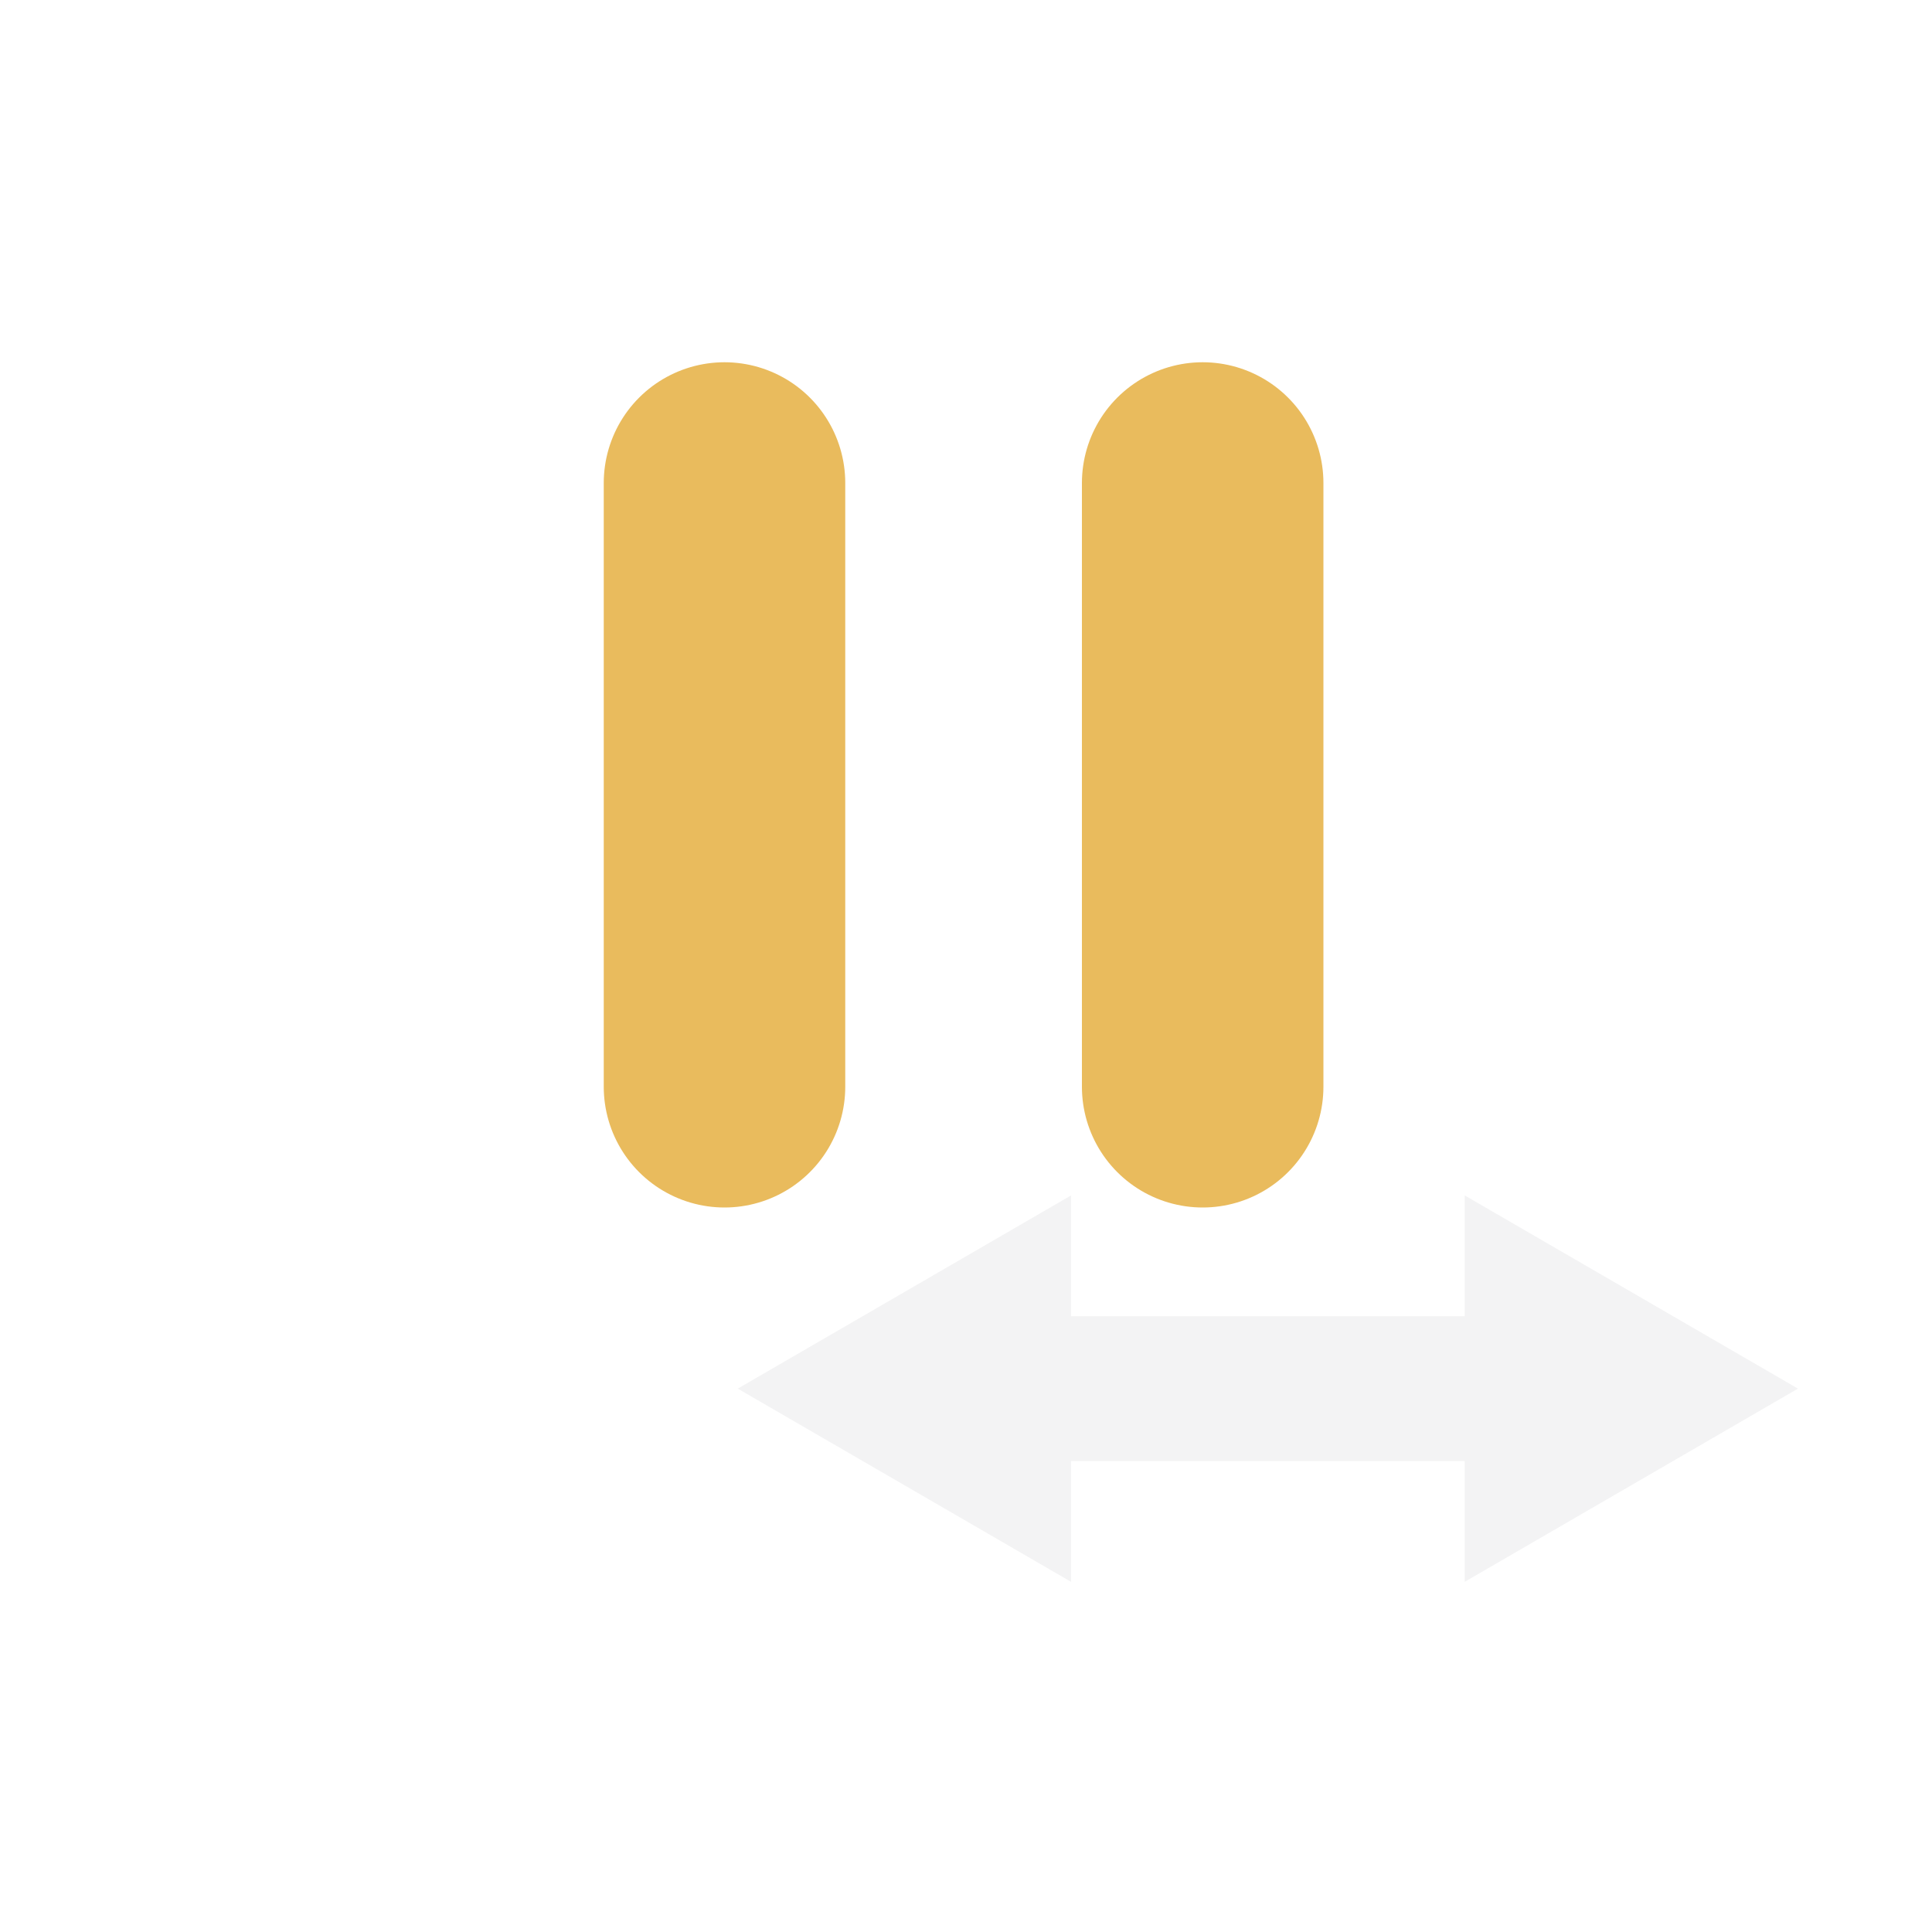
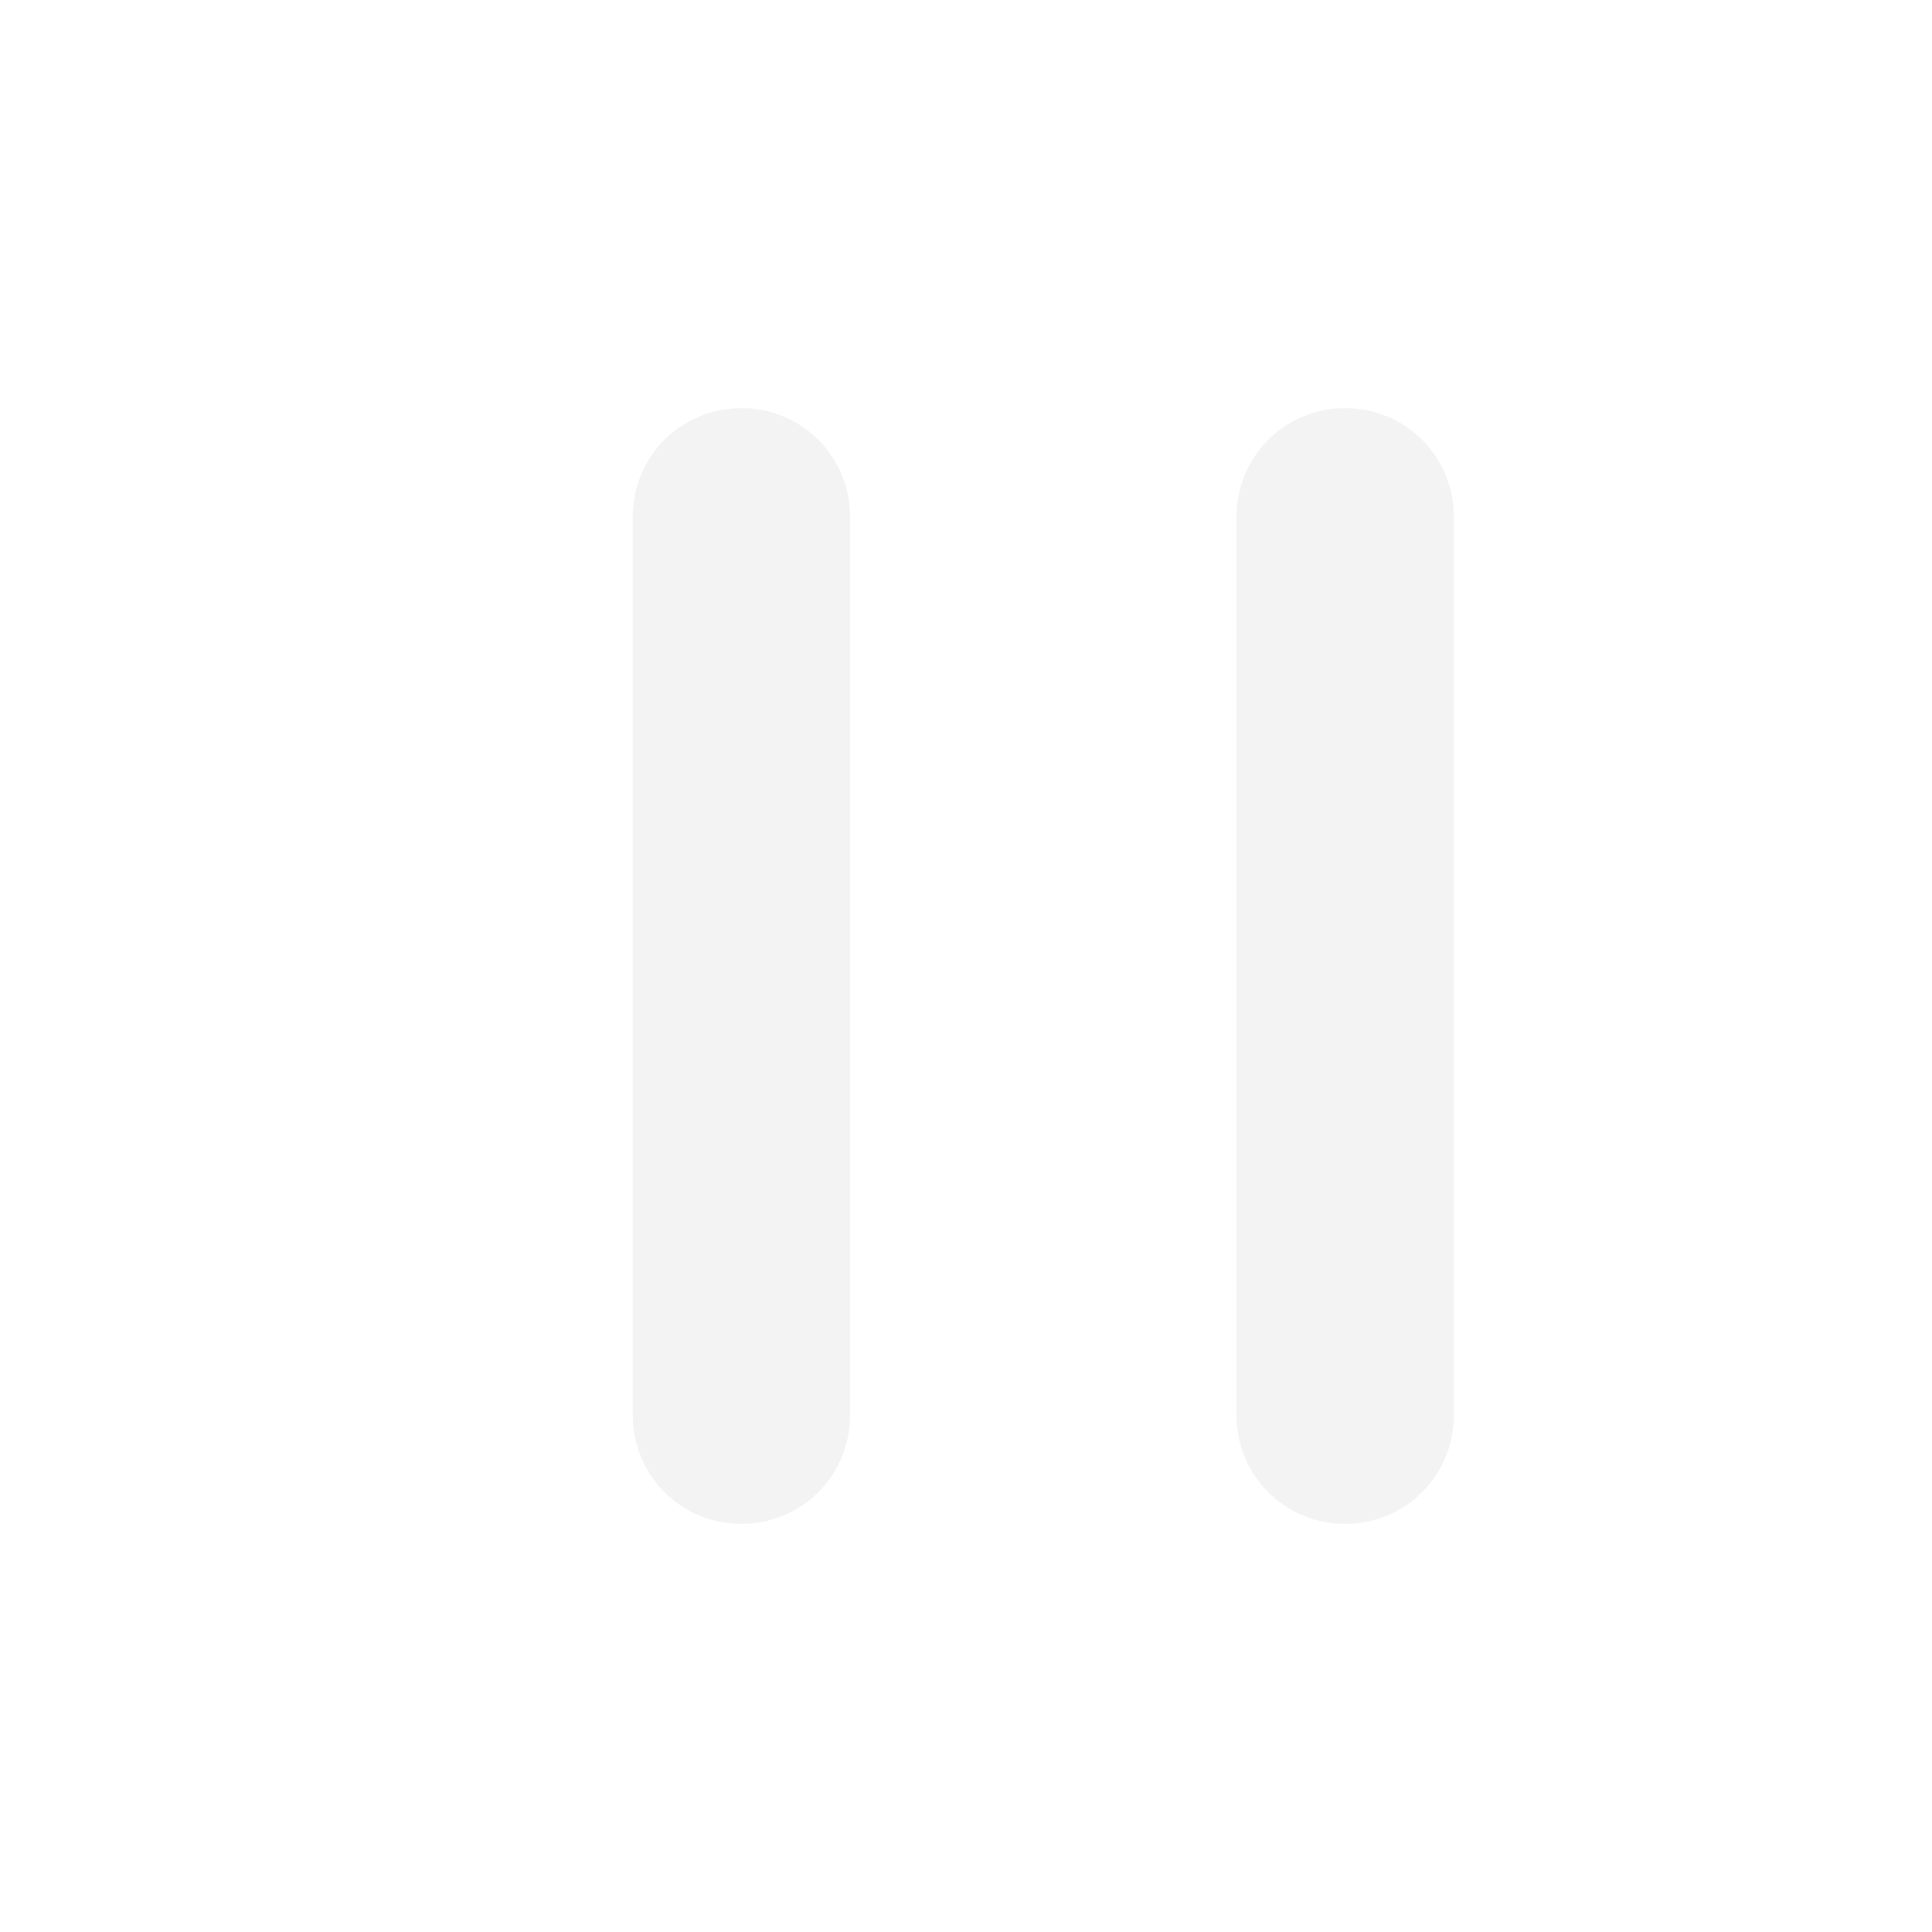
<svg xmlns="http://www.w3.org/2000/svg" id="Layer_1" viewBox="0 0 16 16">
  <defs>
    <style>
      .cls-1 {
-         fill: none;
-         stroke: #e9bb5d;
-         stroke-linecap: round;
-         stroke-miterlimit: 10;
-         stroke-width: 2px;
-       }
- 
-       .cls-2 {
        fill: #f3f3f4;
      }
    </style>
  </defs>
-   <polygon class="cls-2" points="12.13 13.1 12.13 12.1 8.87 12.1 8.87 13.1 6.11 11.5 8.87 9.9 8.87 10.9 12.13 10.9 12.13 9.9 14.89 11.5 12.13 13.1" />
-   <line class="cls-1" x1="6" y1="9" x2="6" y2="4" />
-   <line class="cls-1" x1="9.96" y1="9" x2="9.96" y2="4" />
+   <path class="cls-1" d="M6.14,12.62c-.5,0-.9-.4-.9-.9v-7.44c0-.5.4-.9.9-.9s.9.4.9.9v7.44c0,.5-.4.9-.9.9Z" />
+   <path class="cls-1" d="M11.14,12.62c-.5,0-.9-.4-.9-.9v-7.44c0-.5.4-.9.9-.9s.9.4.9.9v7.44c0,.5-.4.9-.9.9Z" />
</svg>
